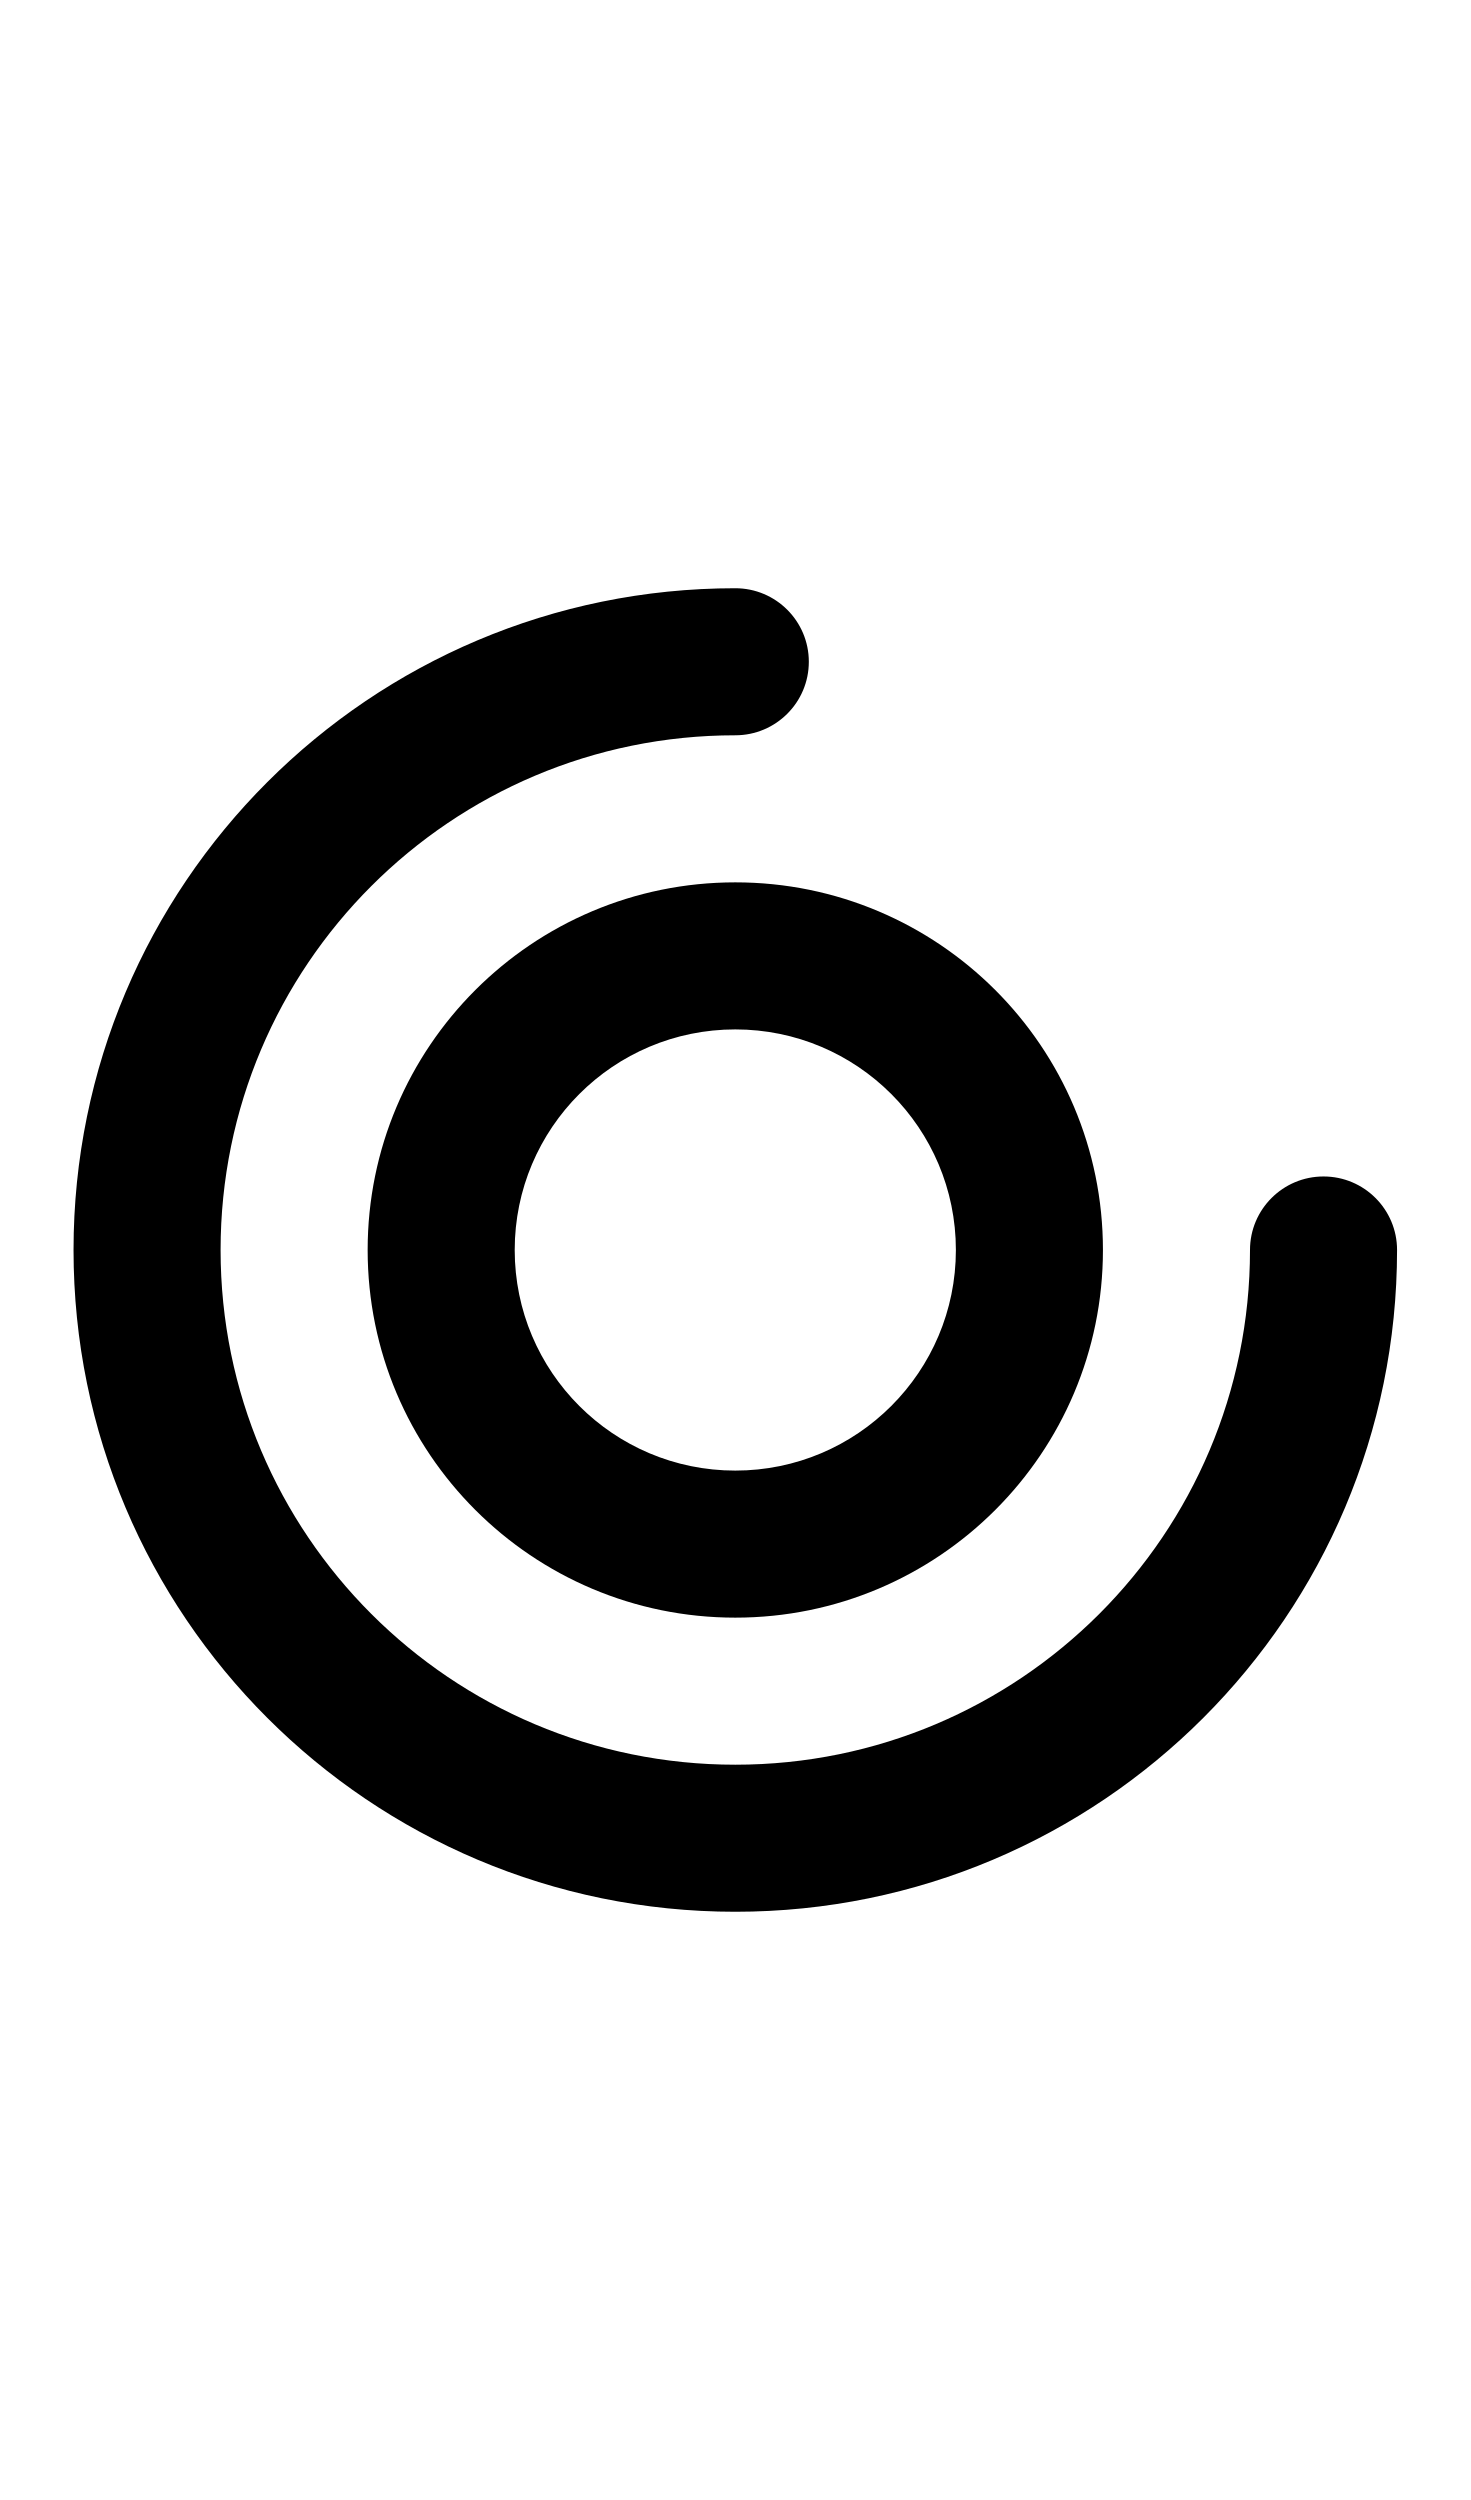
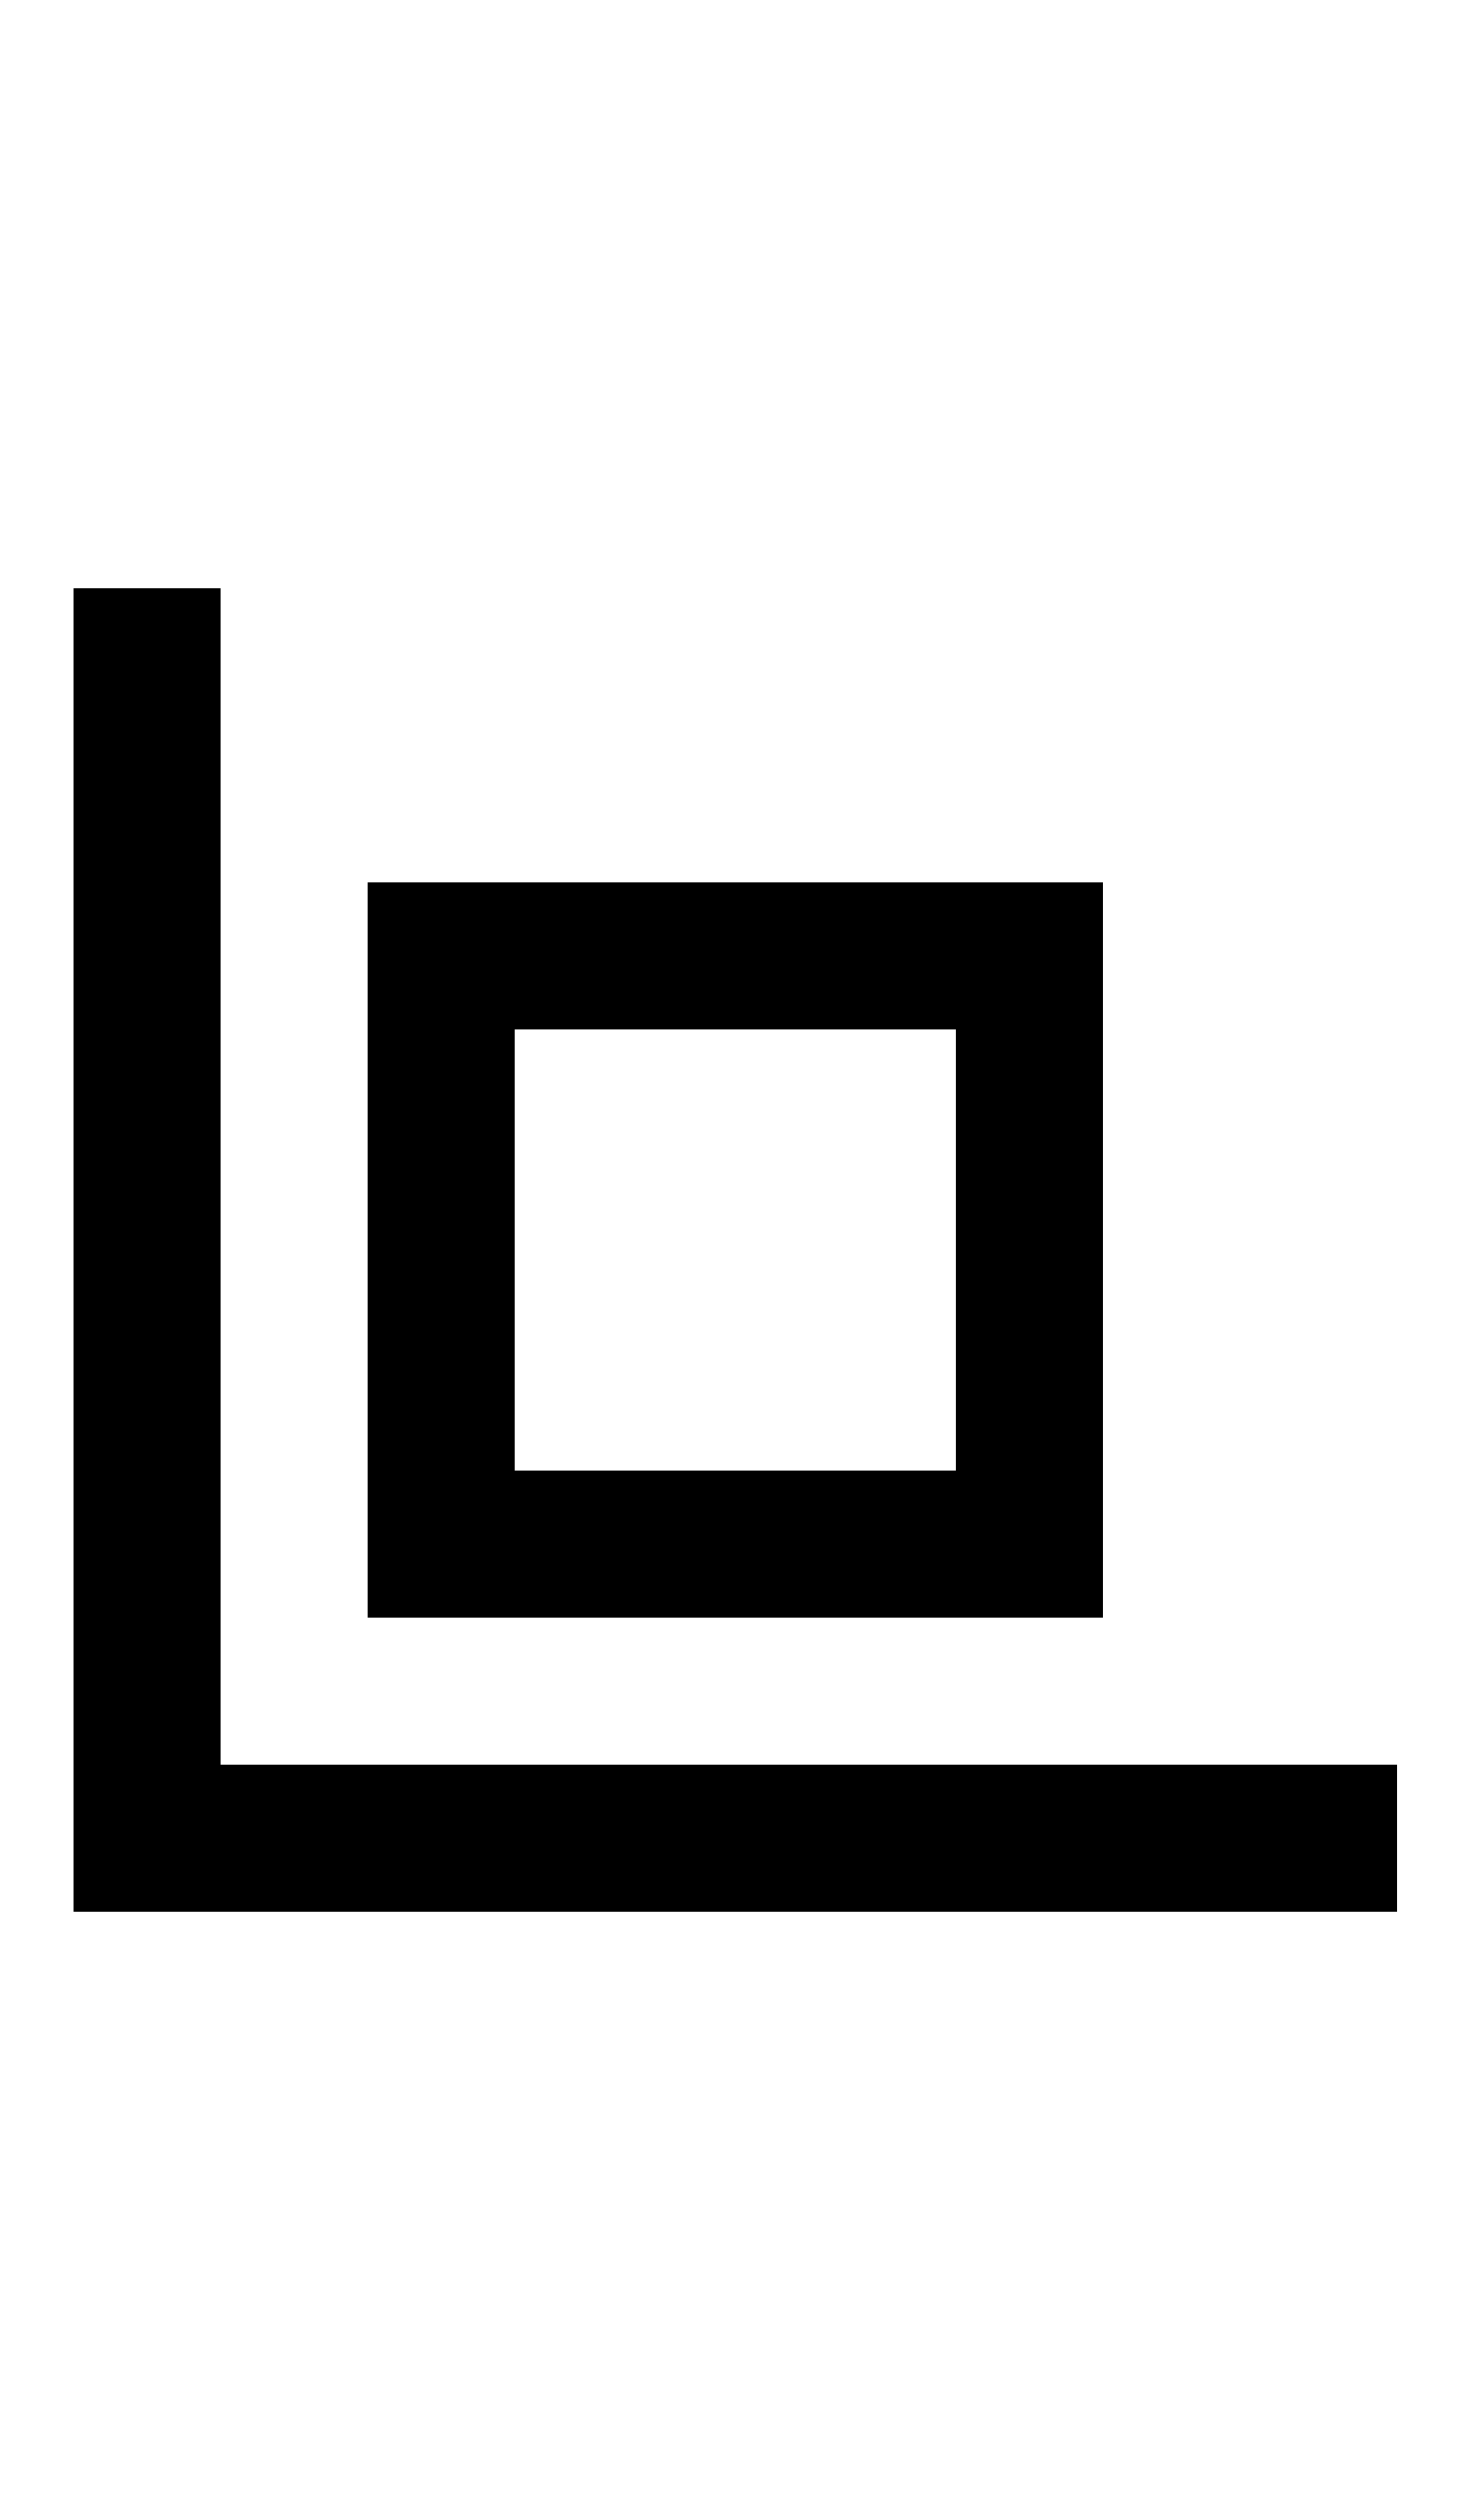
<svg xmlns="http://www.w3.org/2000/svg" width="500" height="850">
-   <path d="M 250 200 C 125.736 200 25 300.736 25 425 C 25 549.264 125.736 650 250 650 C 374.264 650 475 549.264 475 425 C 475 411.193 463.807 400 450 400 C 436.193 400 425 411.193 425 425 C 425 521.65 346.65 600 250 600 C 153.35 600 75 521.65 75 425 C 75 328.35 153.35 250 250 250 C 263.807 250 275 238.807 275 225 C 275 211.193 263.807 200 250 200 z " />
-   <path d="M 250 300 A 125 125 0 0 0 125 425 A 125 125 0 0 0 250 550 A 125 125 0 0 0 375 425 A 125 125 0 0 0 250 300 z M 250 350 A 75 75 0 0 1 325 425 A 75 75 0 0 1 250 500 A 75 75 0 0 1 175 425 A 75 75 0 0 1 250 350 z " />
+   <path d="M 25,200 V 650 H 475 V 600 H 75 V 200 Z" />
+   <path d="M 125,300 V 550 H 375 V 300 Z m 50,50 H 325 V 500 H 175 Z" />
</svg>
